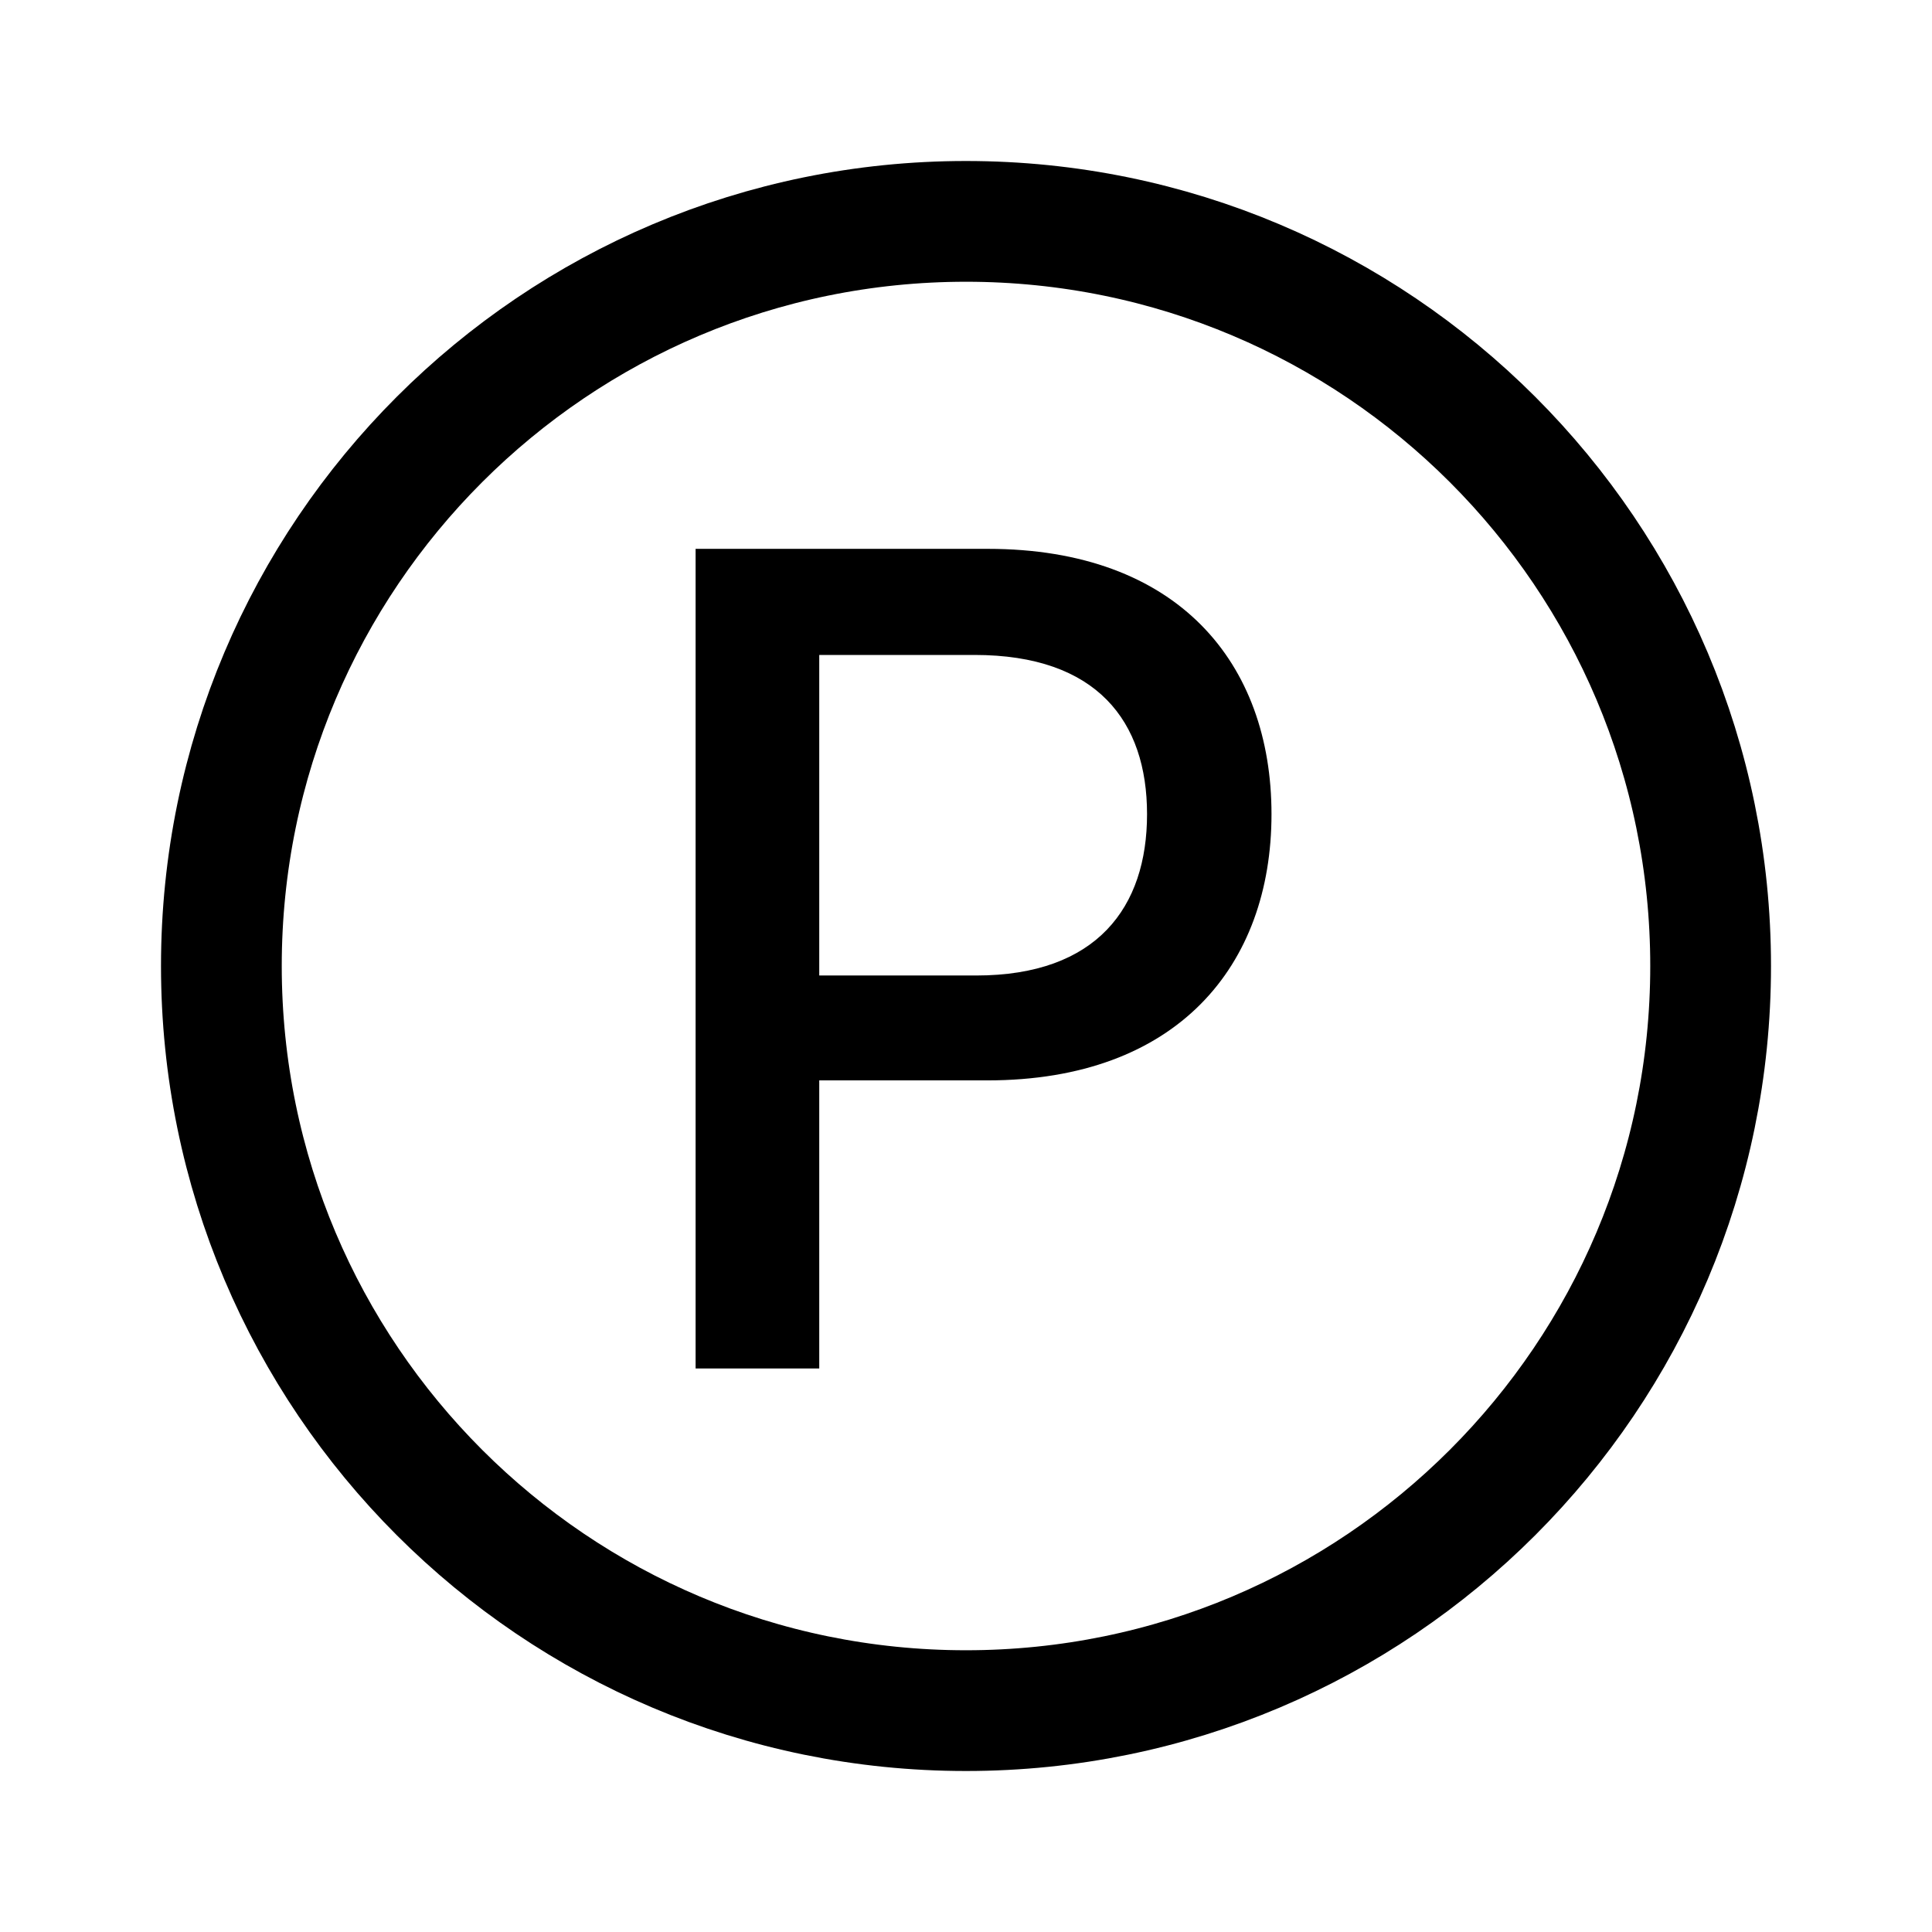
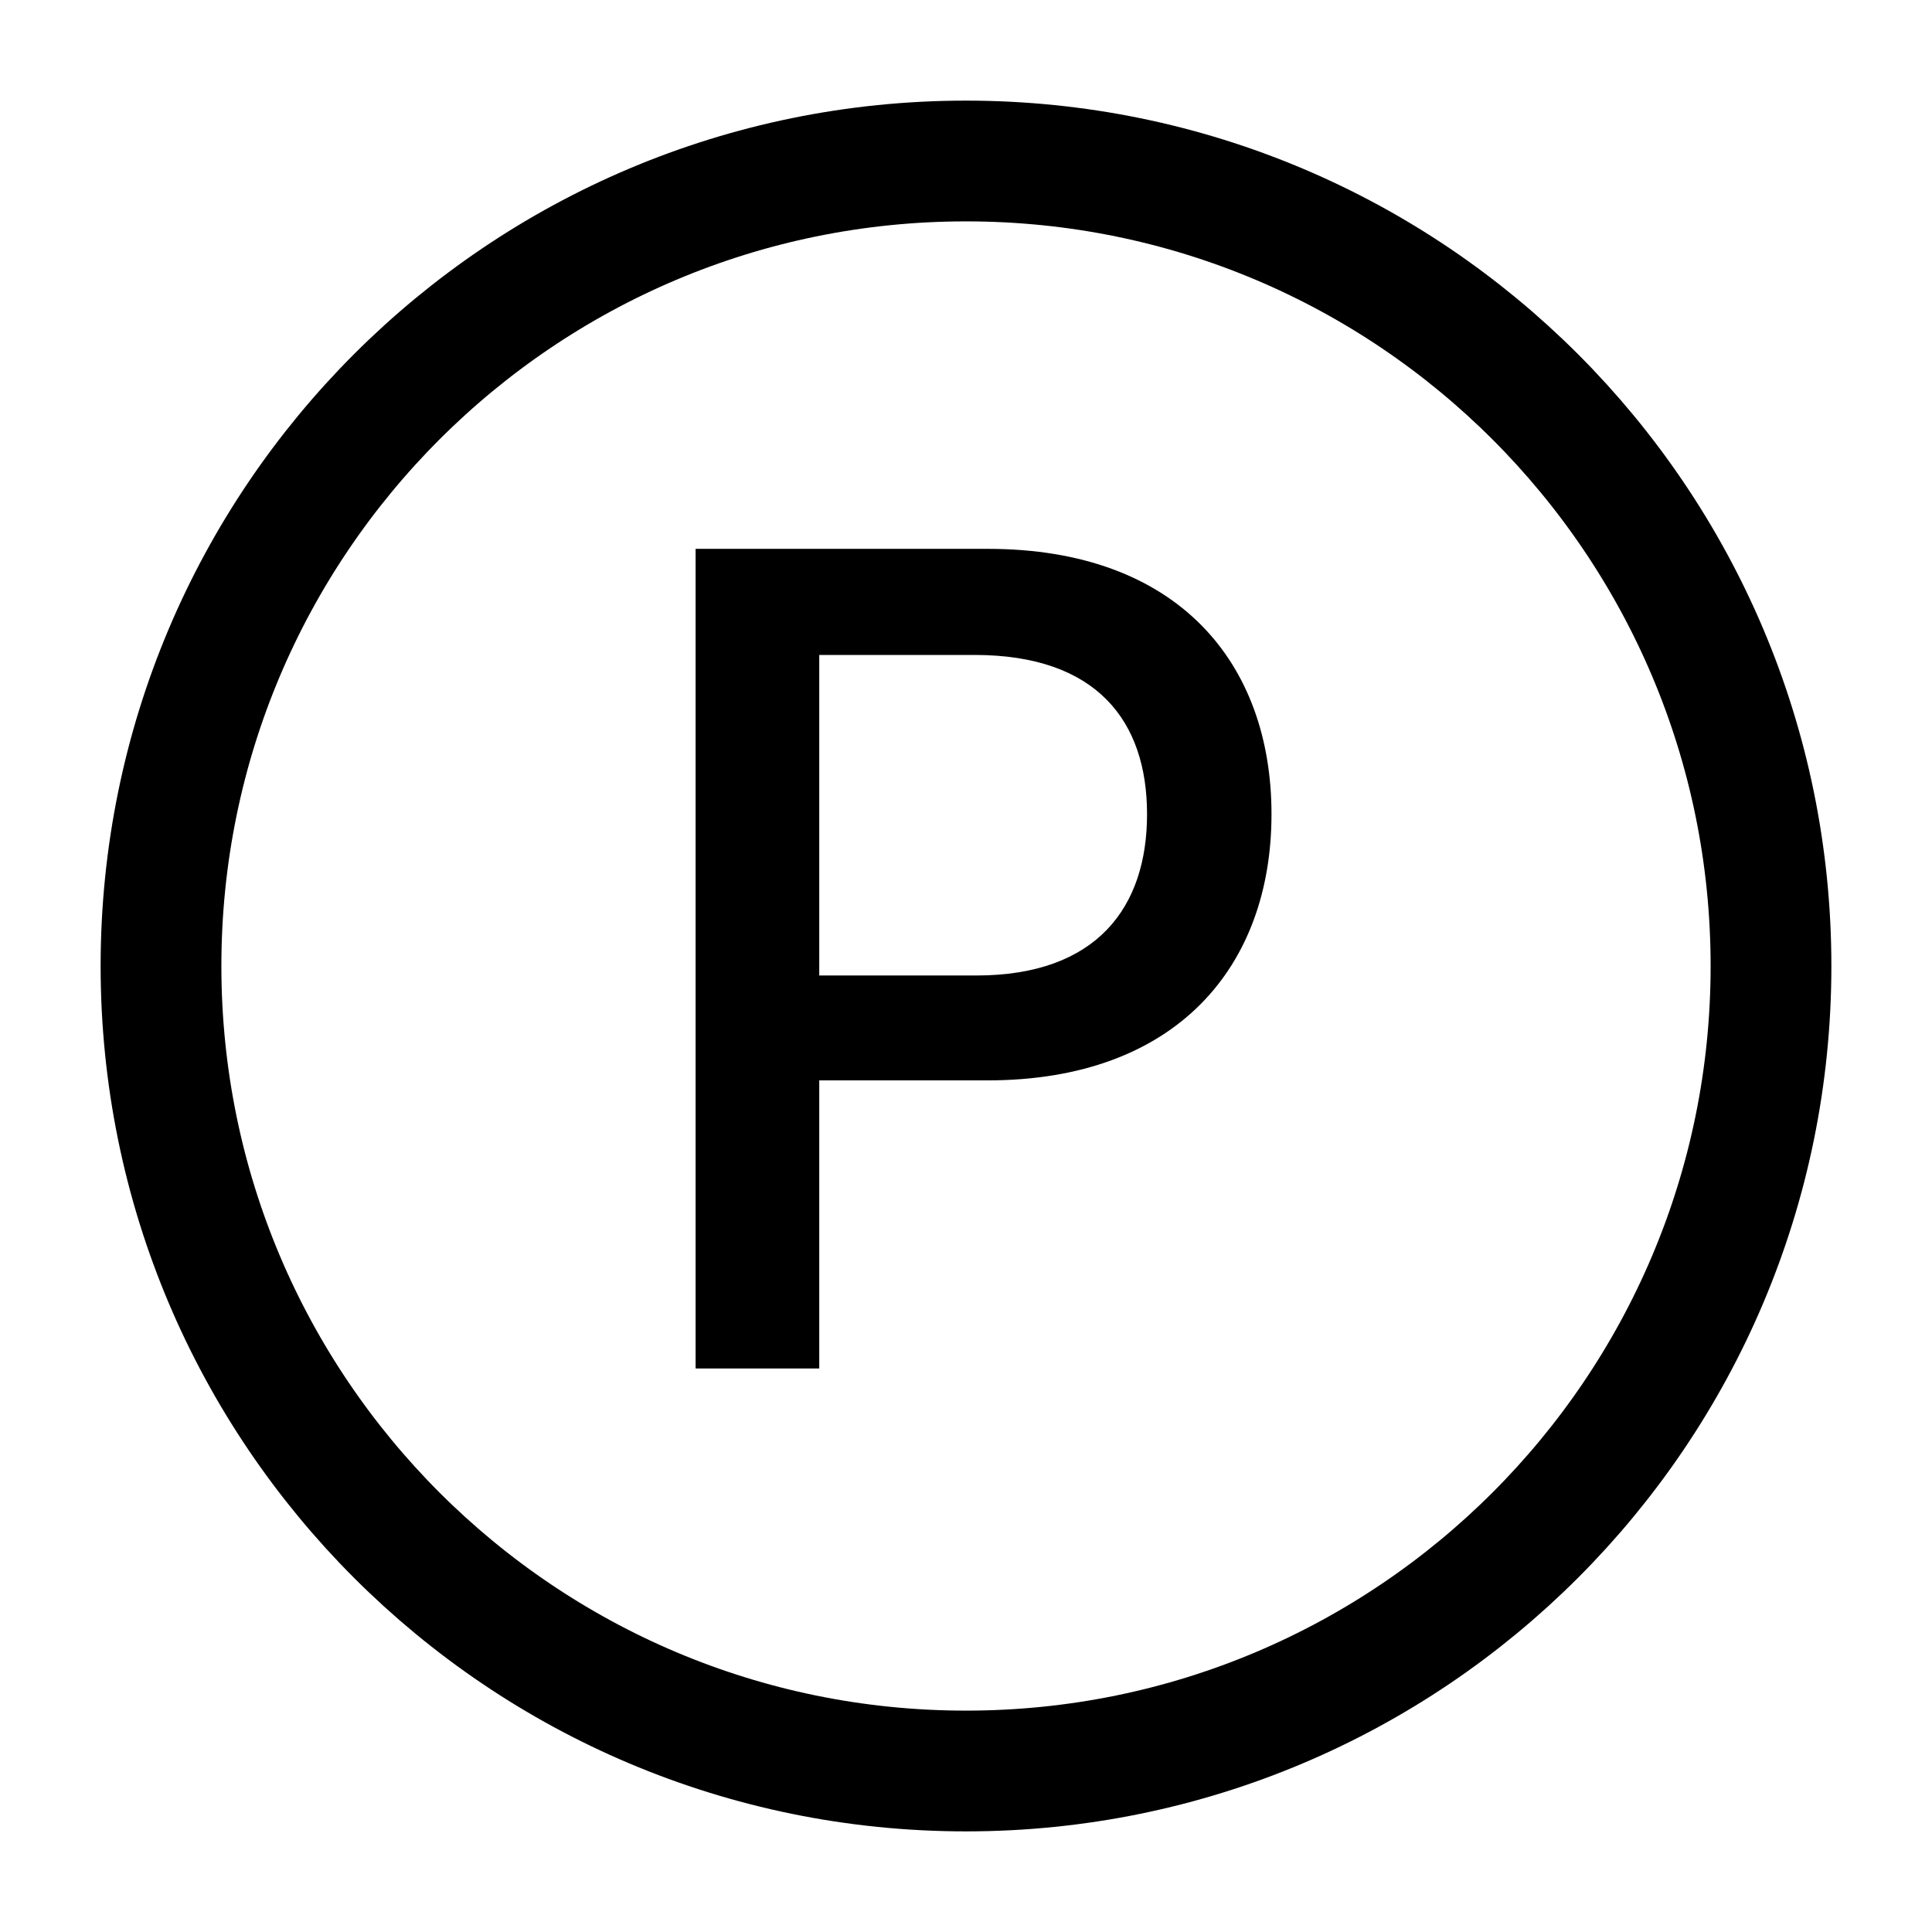
<svg xmlns="http://www.w3.org/2000/svg" width="24" height="24" viewBox="0 0 24 24" fill="none" stroke="currentColor" stroke-width="1.5" stroke-linecap="round" stroke-linejoin="round">
-   <circle cx="12" cy="12" r="9.25" />
+   <circle cx="12" cy="12" r="10" />
  <path stroke="none" fill="currentColor" d="M8.641 17H10.177V13.421H12.265C14.627 13.421 15.795 11.994 15.795 10.114C15.795 8.24 14.637 6.818 12.27 6.818H8.641V17ZM10.177 12.118V8.136H12.106C13.628 8.136 14.249 8.961 14.249 10.114C14.249 11.268 13.628 12.118 12.126 12.118H10.177Z" />
</svg>
